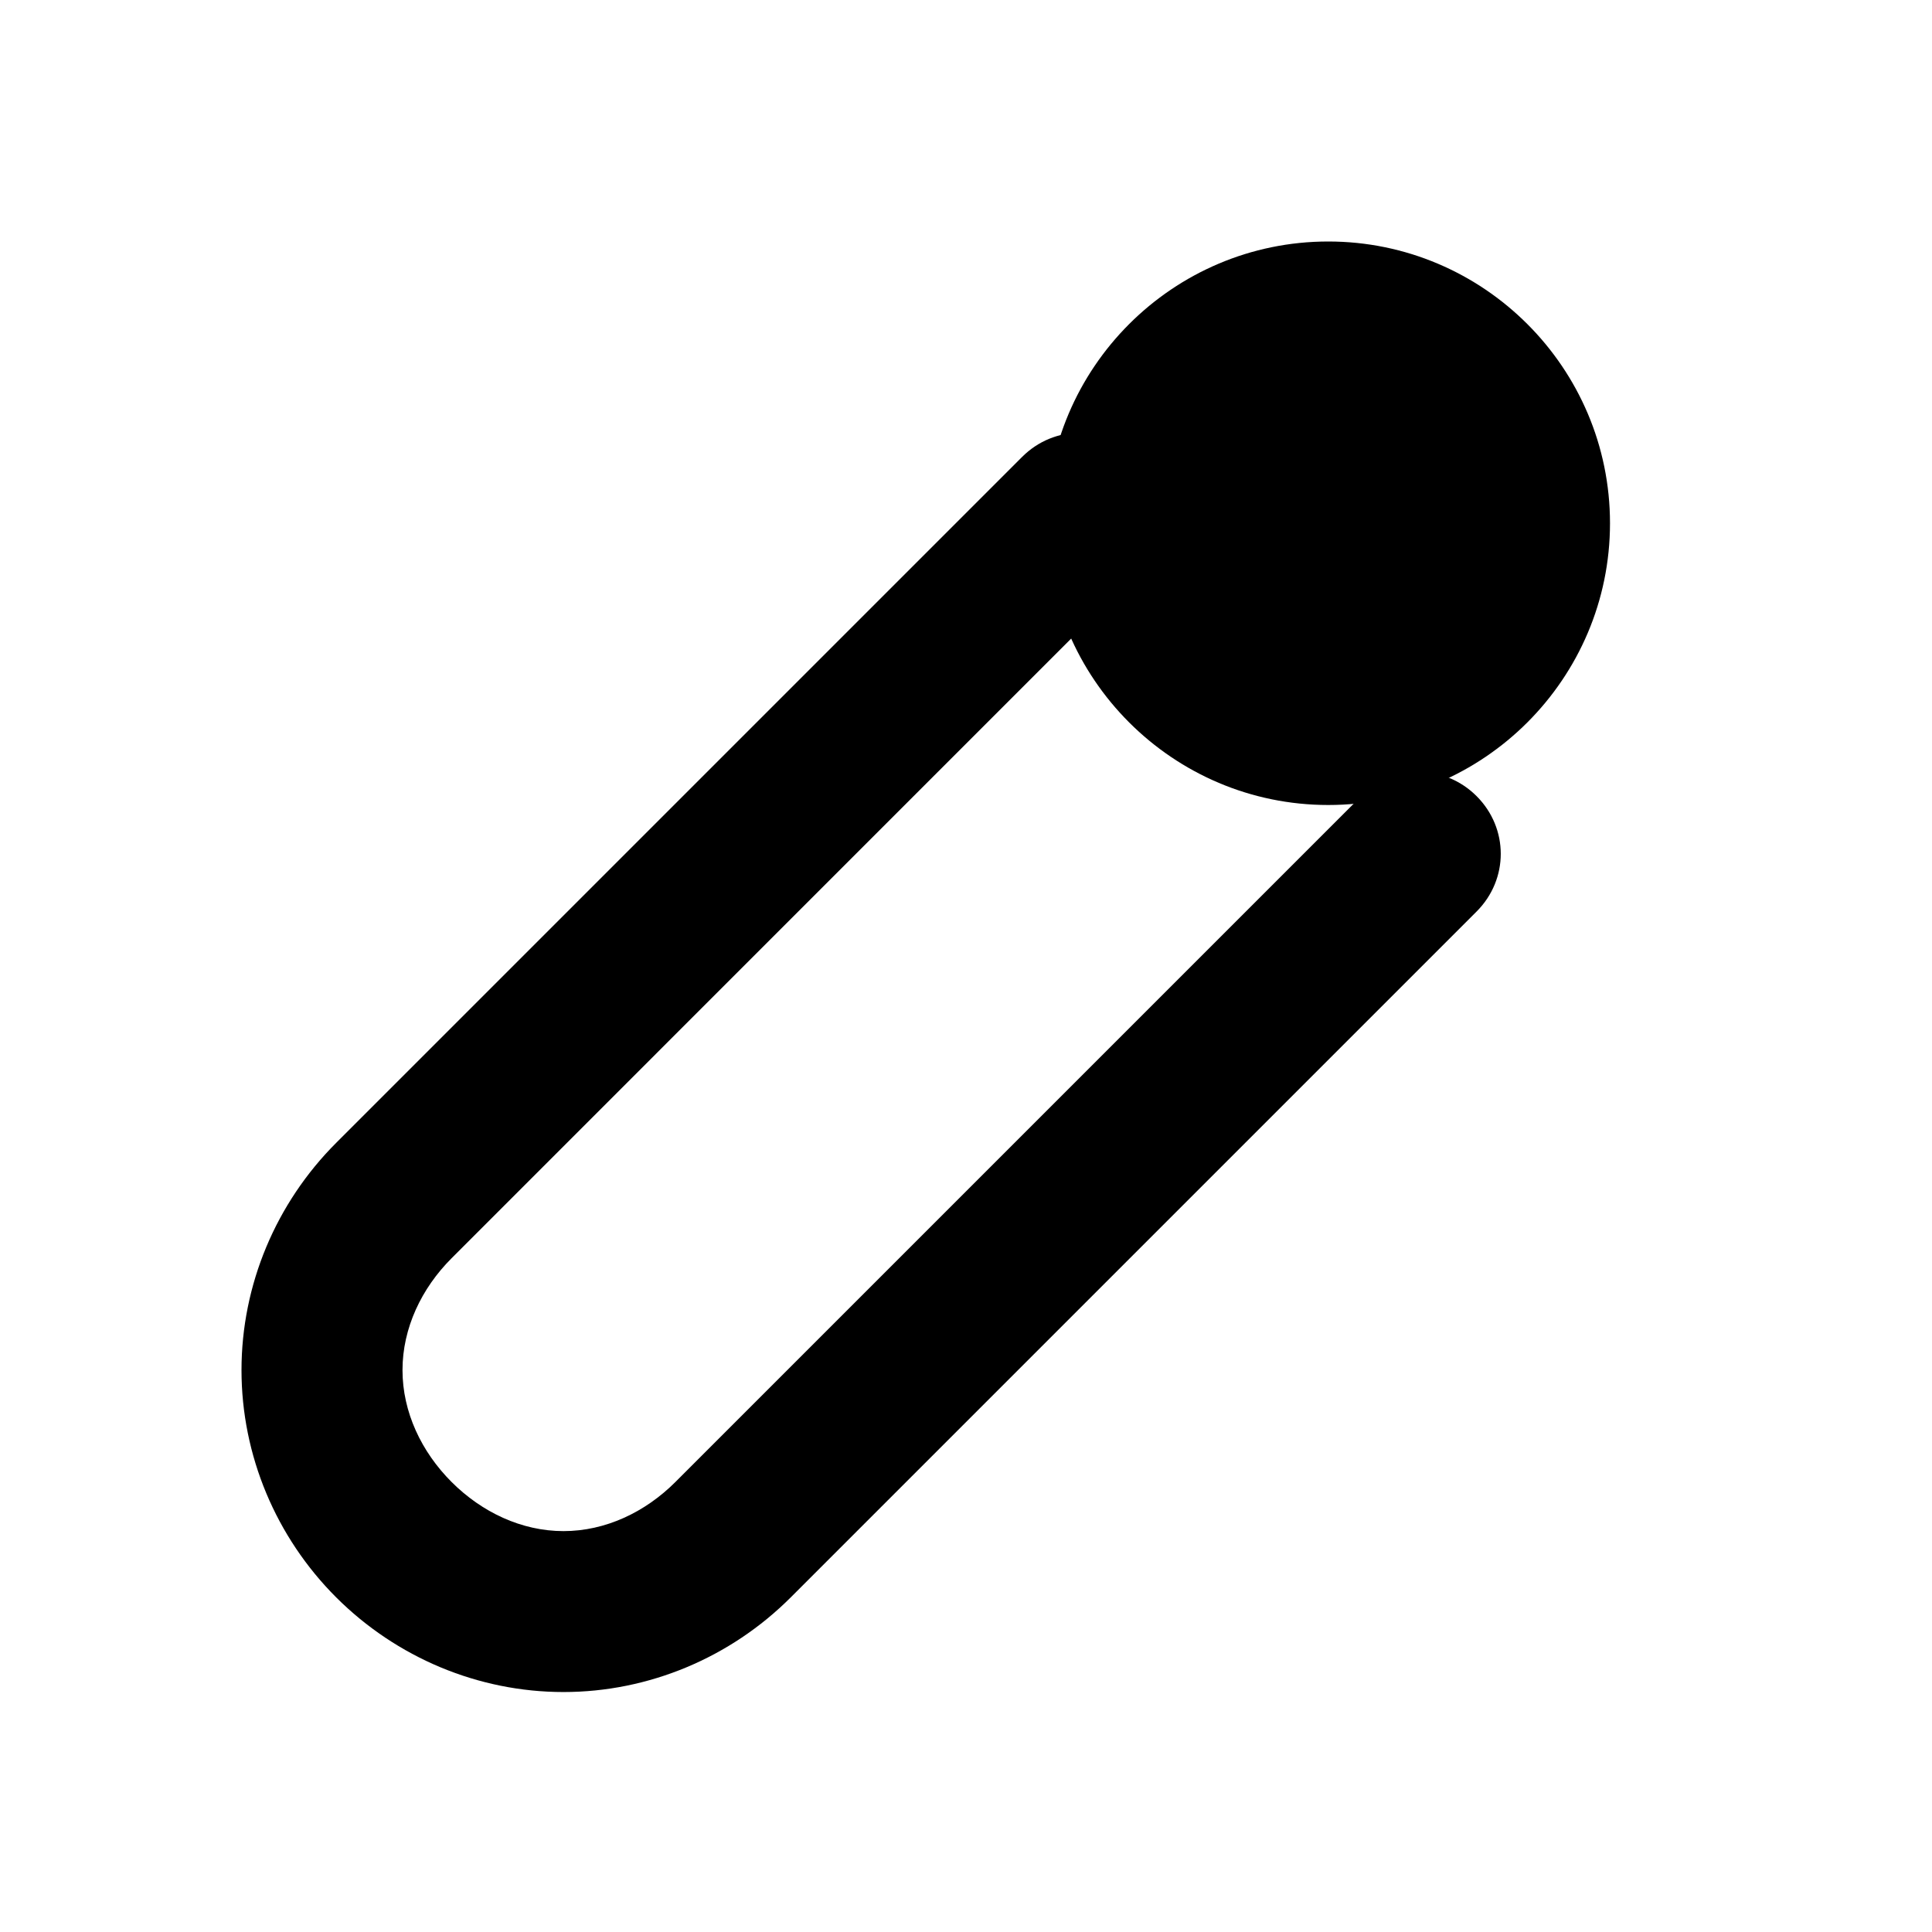
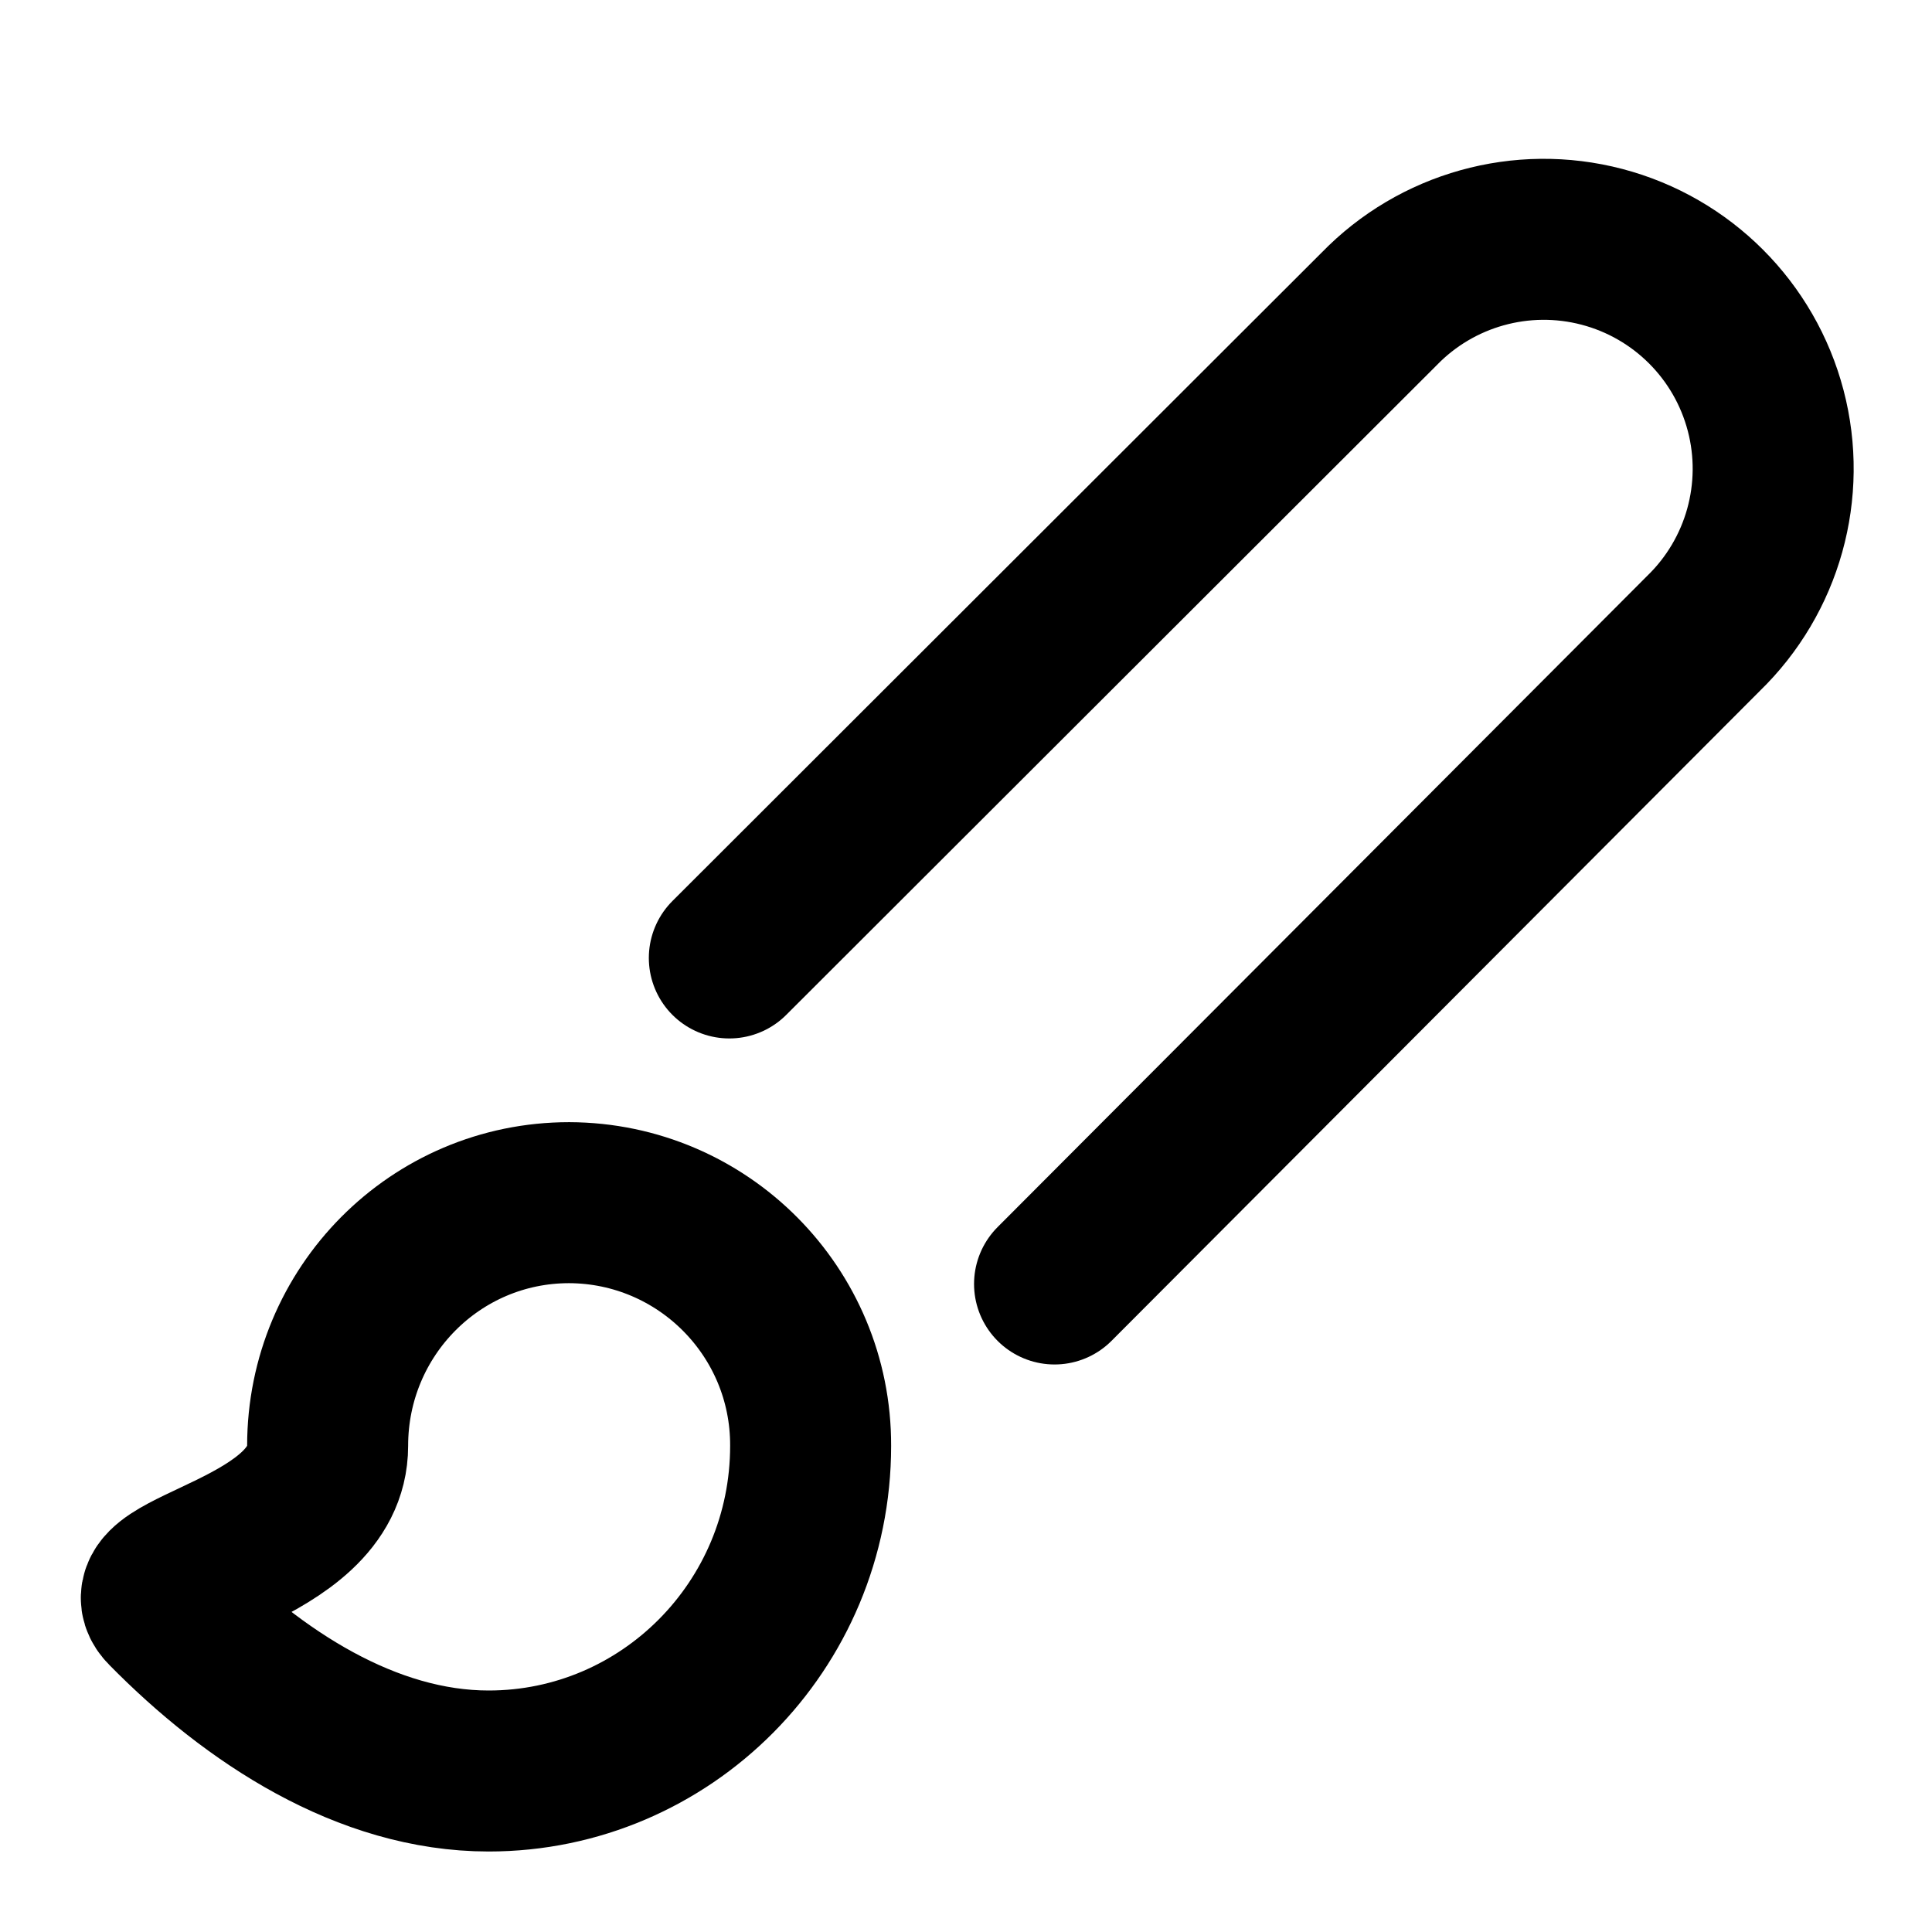
- <svg xmlns="http://www.w3.org/2000/svg" width="24" height="24" viewBox="0 0 24 24" fill="none">
-   <path d="M20 6.5C20 8.43 18.43 10 16.5 10C14.57 10 13 8.43 13 6.5C13 4.57 14.57 3 16.5 3C18.43 3 20 4.57 20 6.5Z" fill="currentColor" />
-   <path fill-rule="evenodd" clip-rule="evenodd" d="M4.176 19.843C3.428 19.095 3 18.08 3 17.02C3 15.96 3.428 14.945 4.176 14.197L12.697 5.676C13.097 5.276 13.73 5.276 14.13 5.676C14.53 6.076 14.53 6.709 14.13 7.109L5.61 15.63C5.236 16.004 5 16.498 5 17.02C5 17.542 5.236 18.036 5.61 18.41C5.984 18.784 6.478 19.02 7 19.02C7.522 19.02 8.016 18.784 8.39 18.41L16.91 9.89C17.31 9.49 17.943 9.49 18.343 9.89C18.743 10.29 18.743 10.923 18.343 11.323L9.823 19.843C9.075 20.591 8.06 21.019 7 21.019C5.94 21.019 4.925 20.591 4.176 19.843Z" fill="currentColor" />
+ <svg xmlns="http://www.w3.org/2000/svg" width="24" height="24" viewBox="0 0 24 24" fill="none" stroke="#000000" stroke-width="2" stroke-linecap="round" stroke-linejoin="round">
+   <path d="M9.06 11.9l8.07-8.06a2.85 2.85 0 114.03 4.03l-8.06 8.08" />
+   <path d="M7.07 14.94c-1.66 0-3 1.35-3 3.02 0 1.33-2.5 1.52-2 2.02 1.08 1.1 2.49 2.02 4 2.02 2.2 0 4-1.8 4-4.04a3.01 3.01 0 00-3-3.02z" />
</svg>
